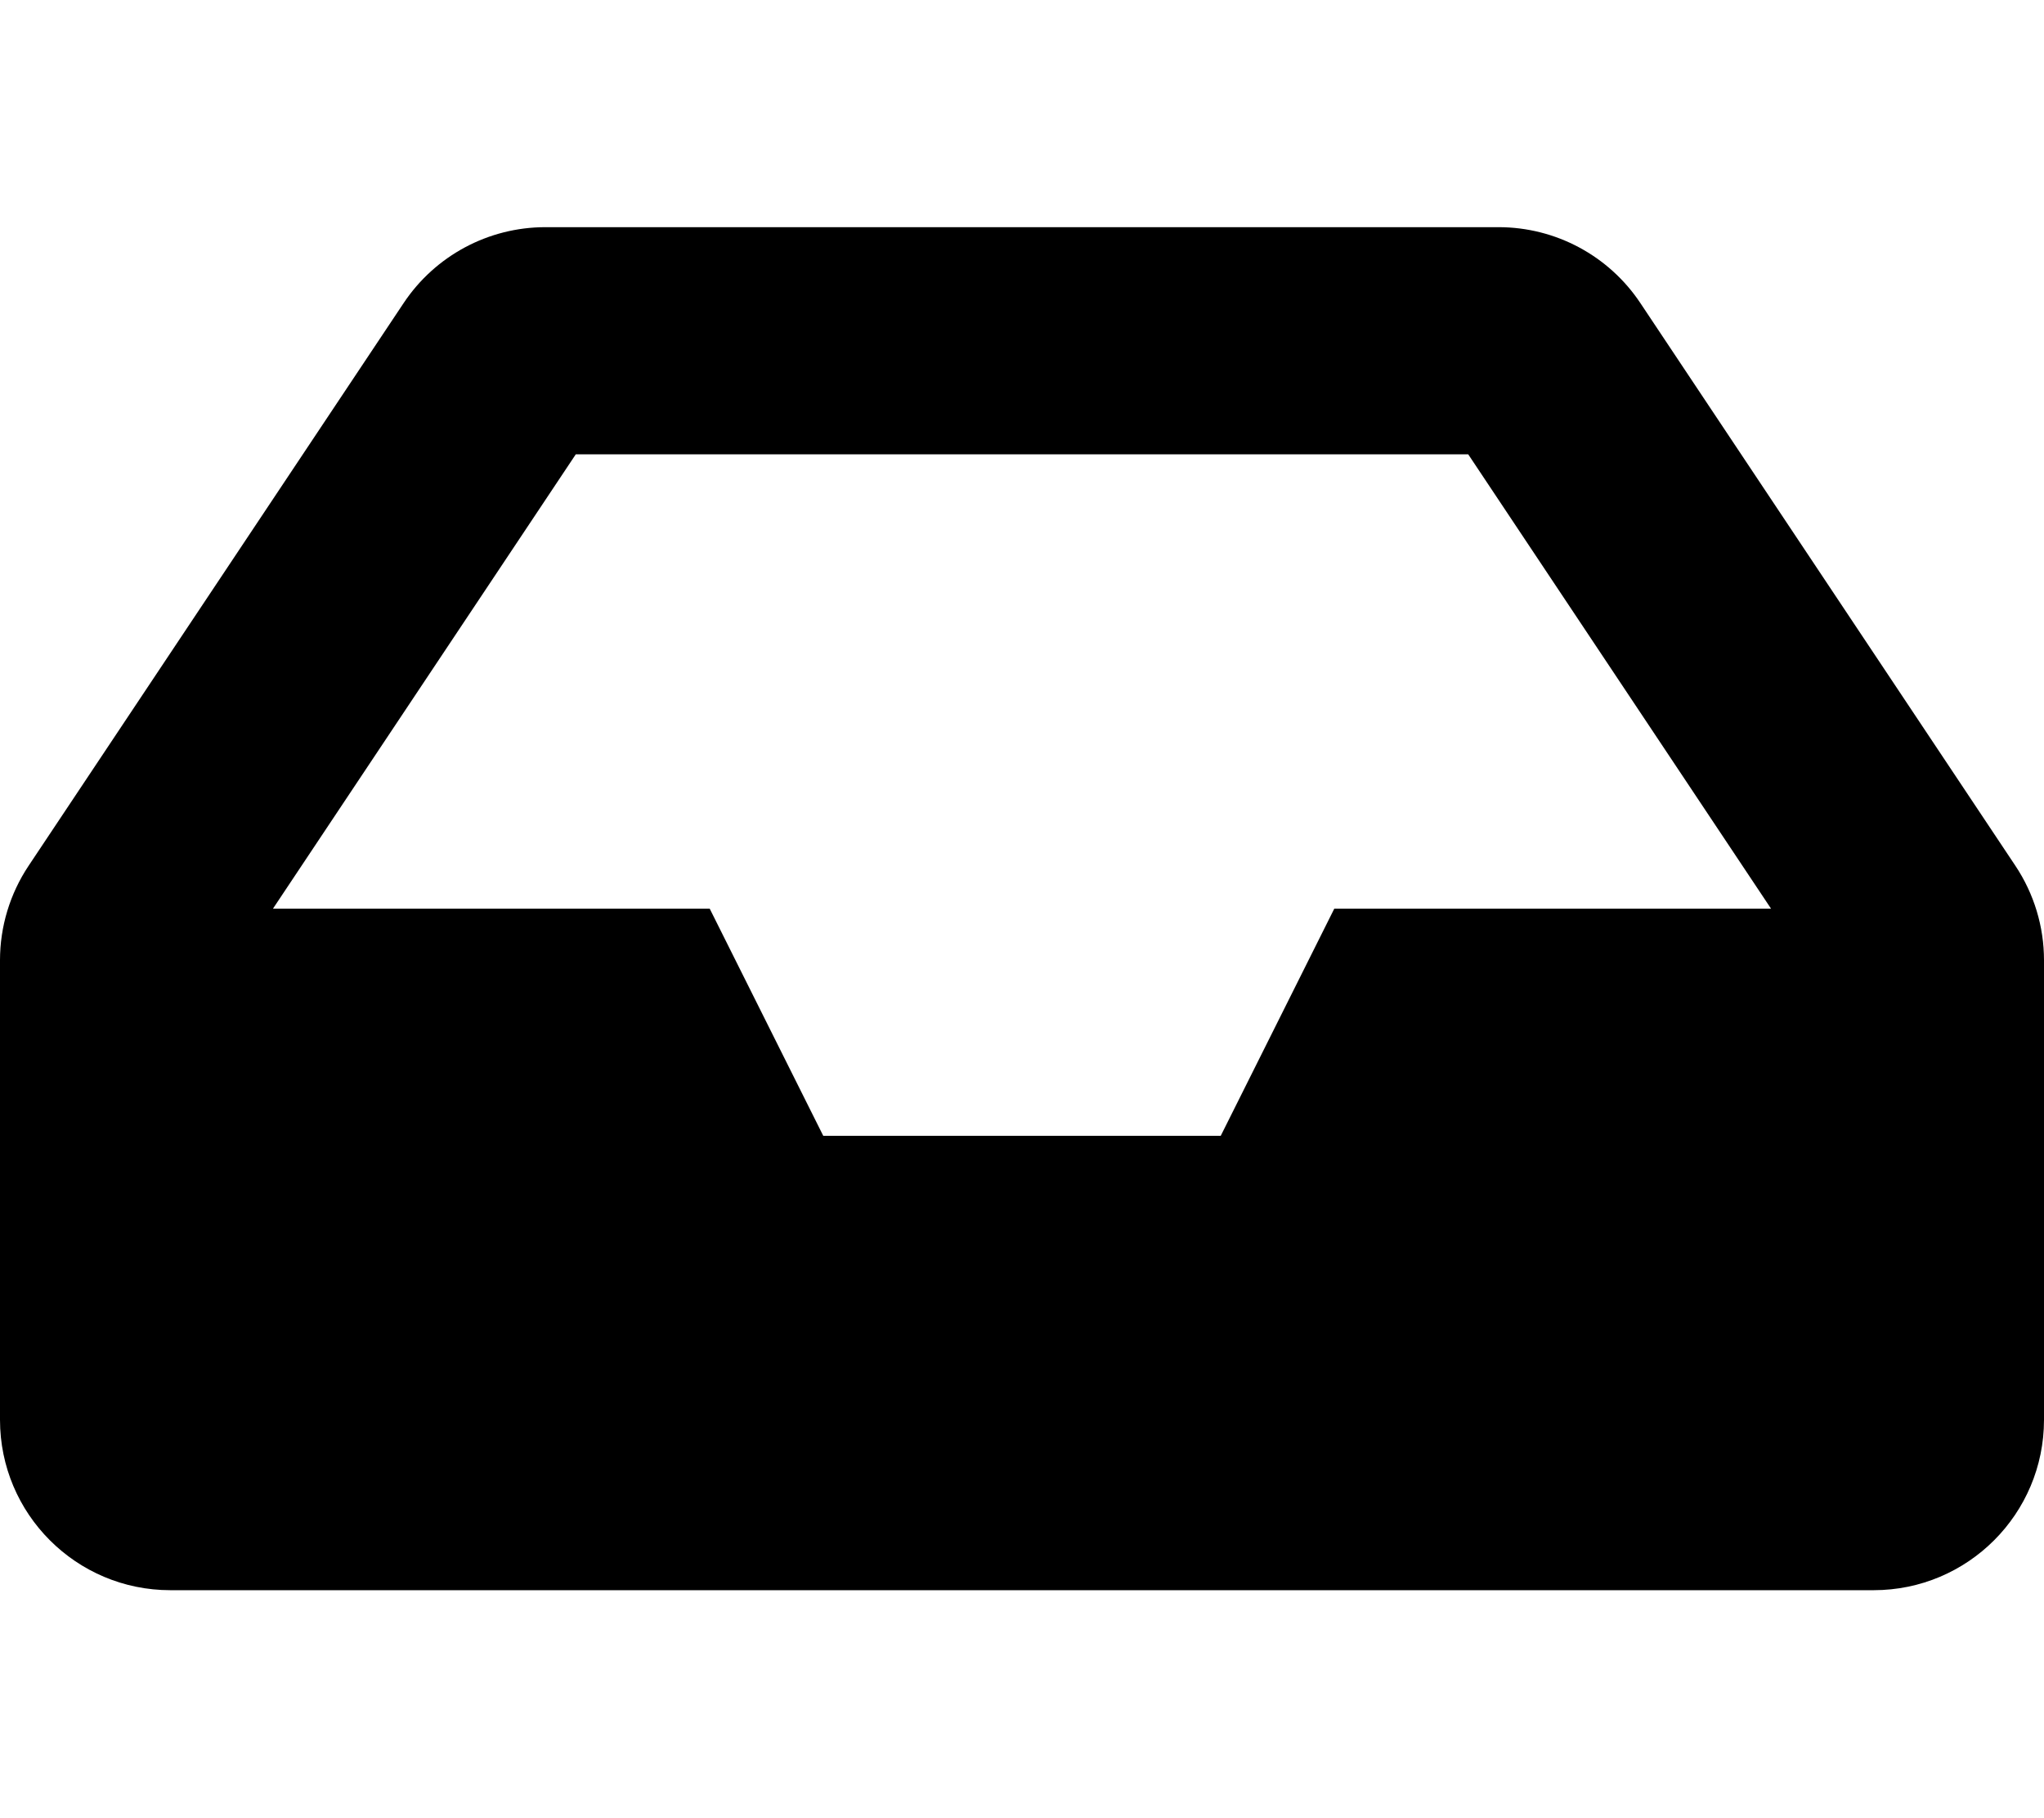
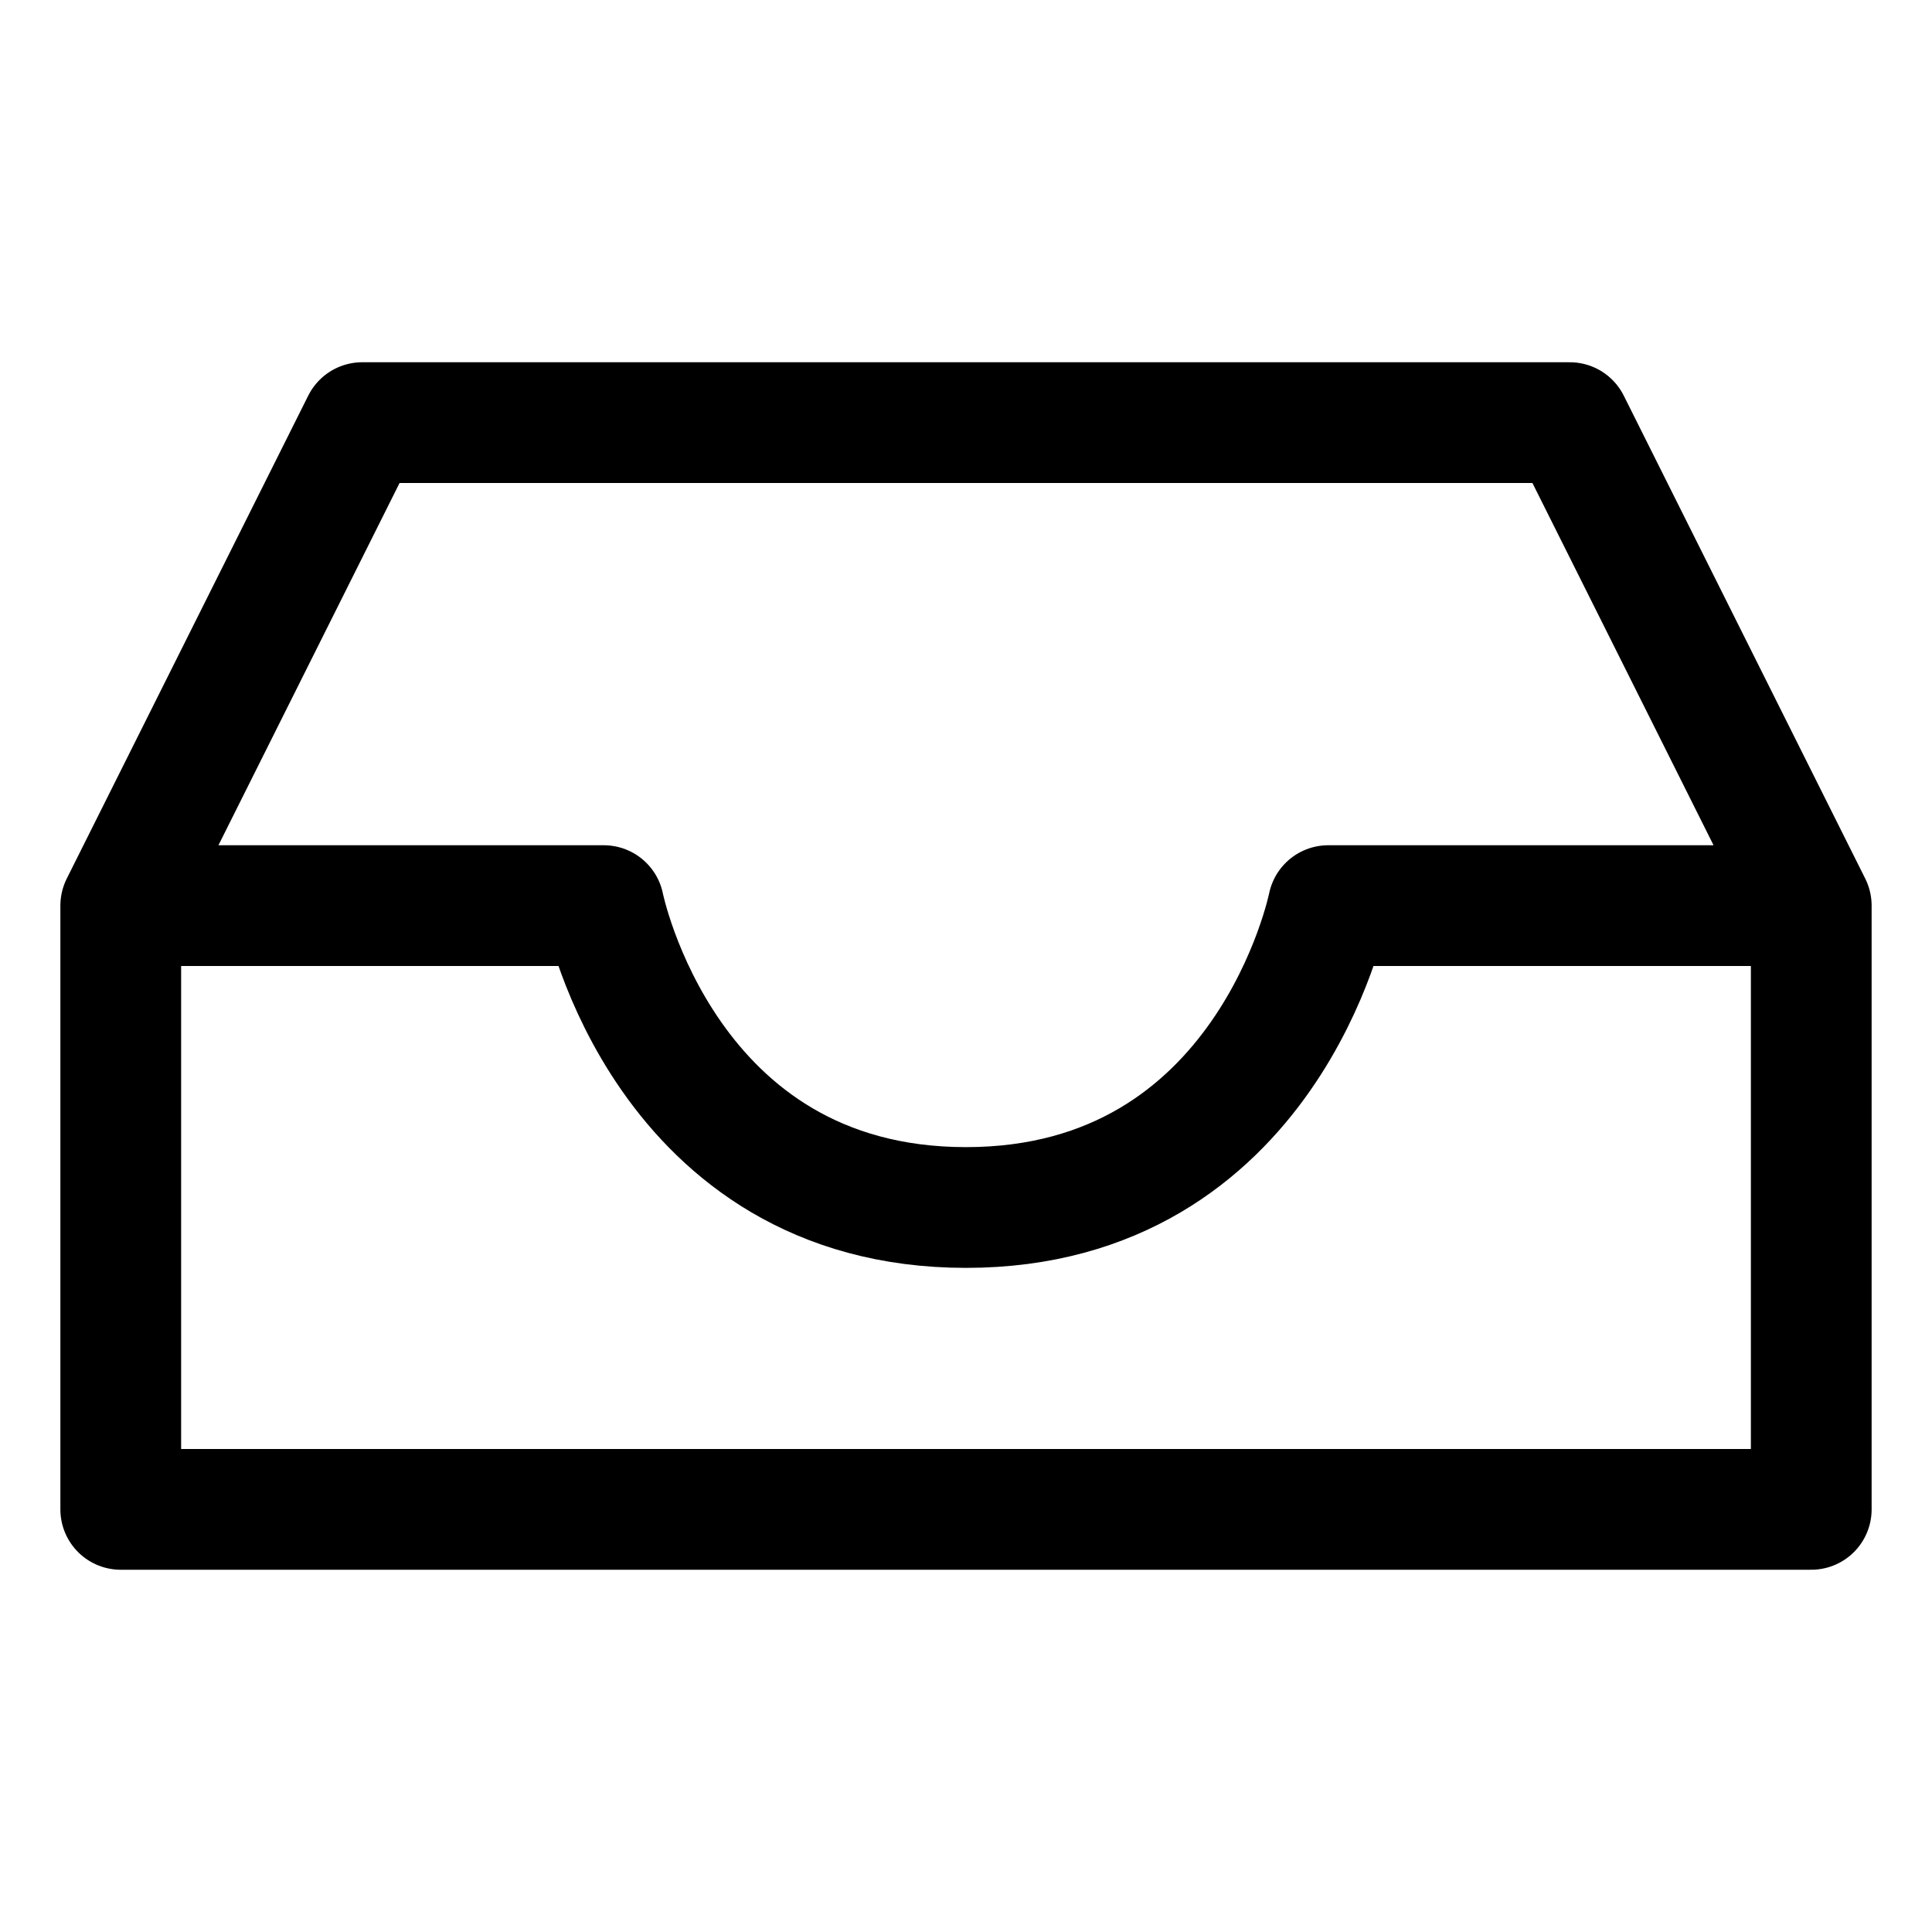
- <svg xmlns="http://www.w3.org/2000/svg" viewBox="0 0 576 512">
-   <path d="M567.938 243.908L462.25 85.374A48.003 48.003 0 0 0 422.311 64H153.689a48 48 0 0 0-39.938 21.374L8.062 243.908A47.994 47.994 0 0 0 0 270.533V400c0 26.51 21.49 48 48 48h480c26.51 0 48-21.49 48-48V270.533a47.994 47.994 0 0 0-8.062-26.625zM162.252 128h251.497l85.333 128H376l-32 64H232l-32-64H76.918l85.334-128z" />
+ <svg xmlns="http://www.w3.org/2000/svg" id="i-inbox" viewBox="0 0 32 32" width="32" height="32" fill="none" stroke="currentcolor" stroke-linecap="round" stroke-linejoin="round" stroke-width="2">
+   <path d="M2 15 L2 25 30 25 30 15 26 7 6 7 Z M2 15 L10 15 C10 15 11 20 16 20 21 20 22 15 22 15 L30 15" />
</svg>
